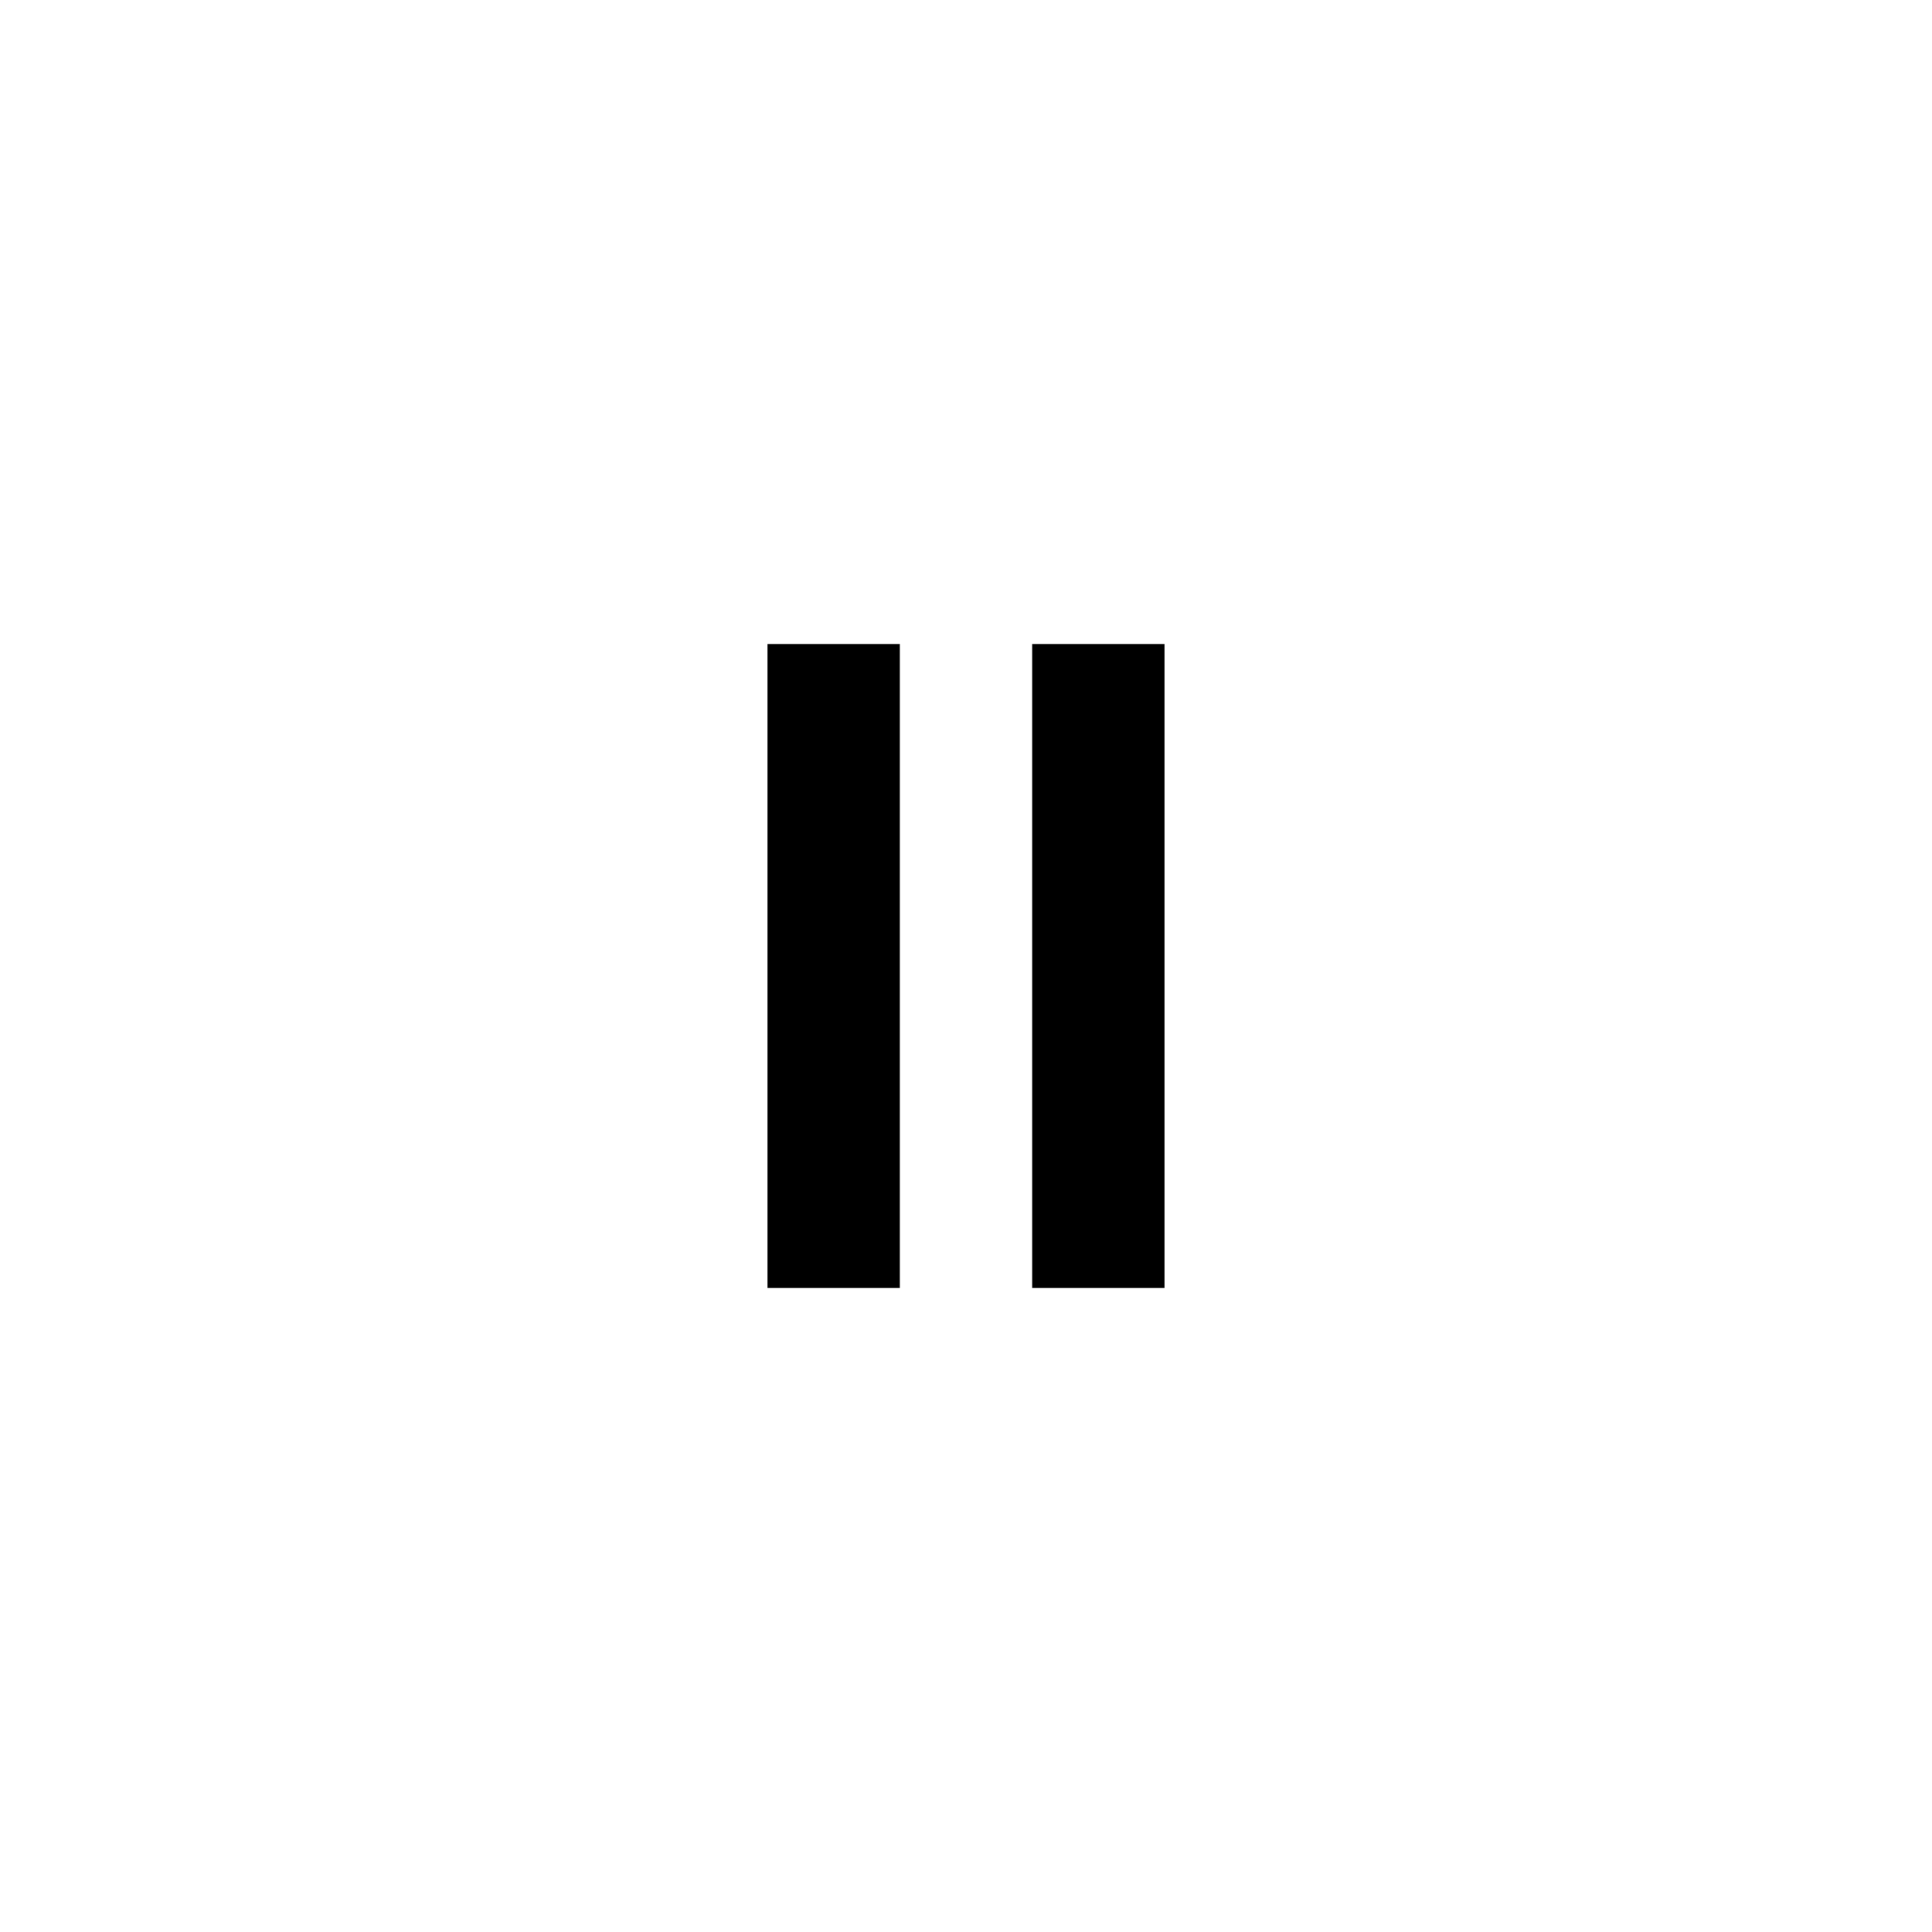
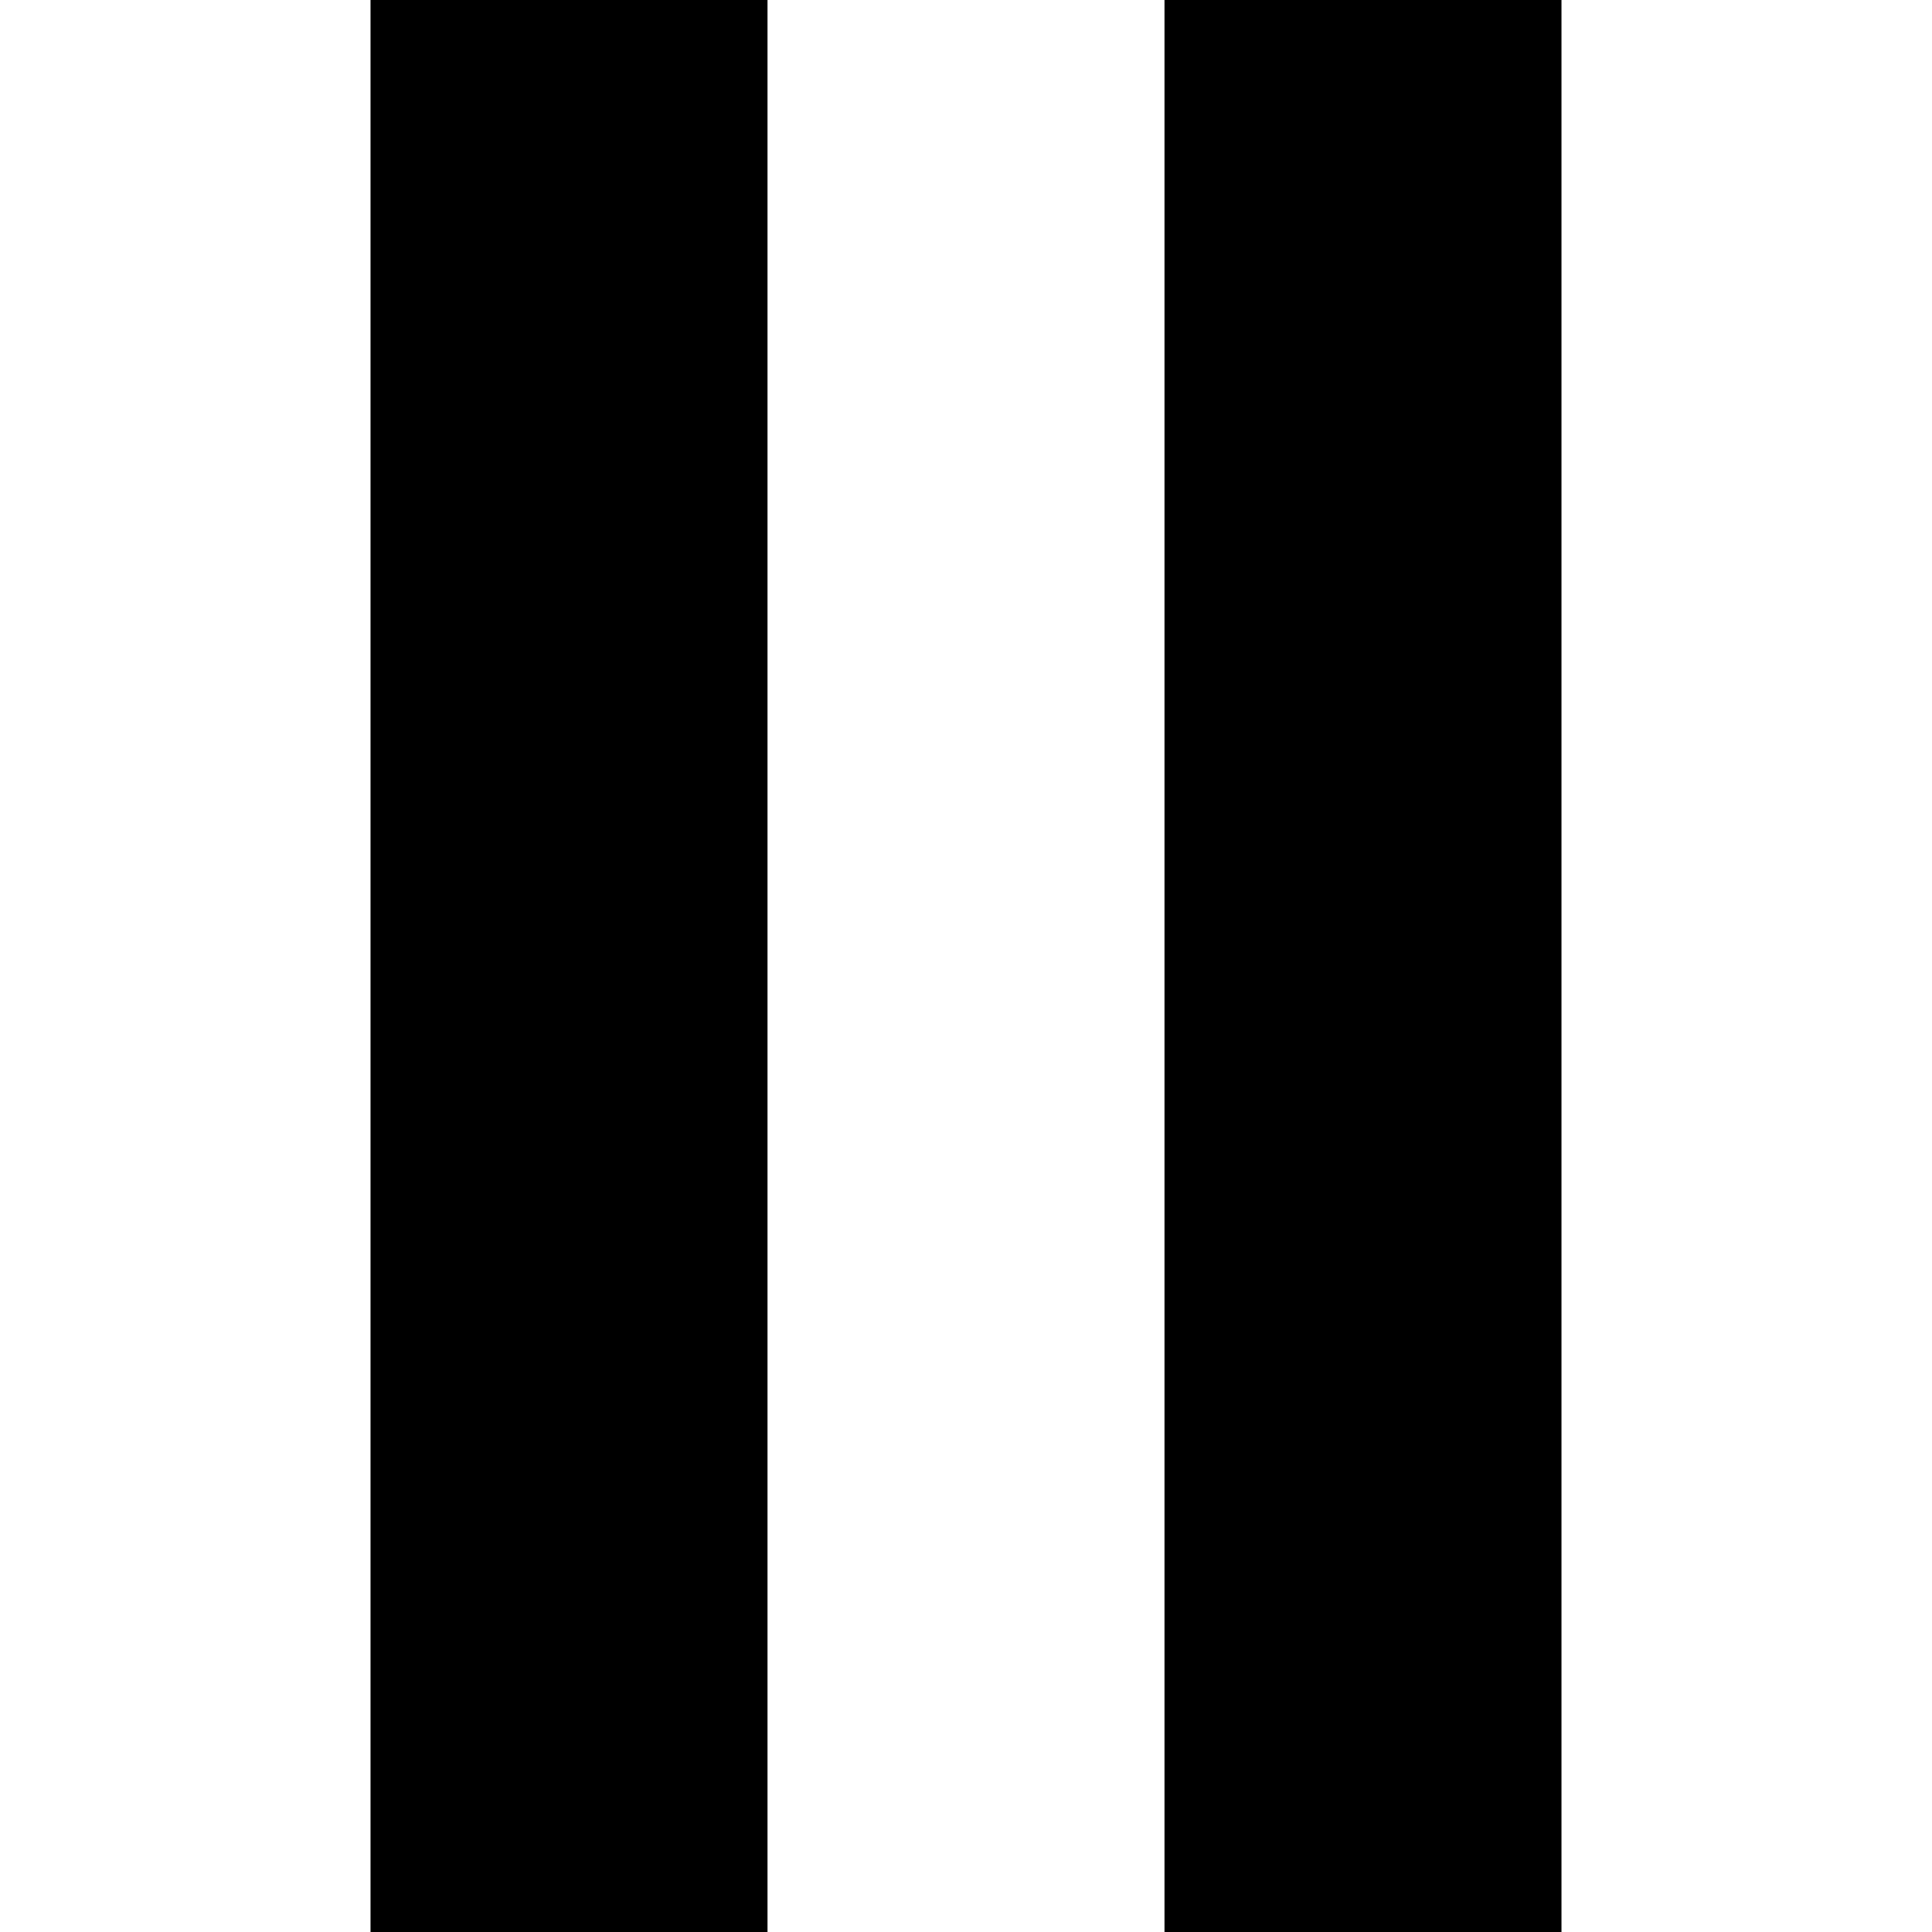
- <svg xmlns="http://www.w3.org/2000/svg" width="876" height="876" viewBox="0 0 876 876" fill="none">
+ <svg xmlns="http://www.w3.org/2000/svg" width="876" height="876" viewBox="292 292 292 292" fill="none">
  <path d="M468 292H528V584H468V292Z" fill="black" />
  <path d="M348 292H408V584H348V292Z" fill="black" />
</svg>
